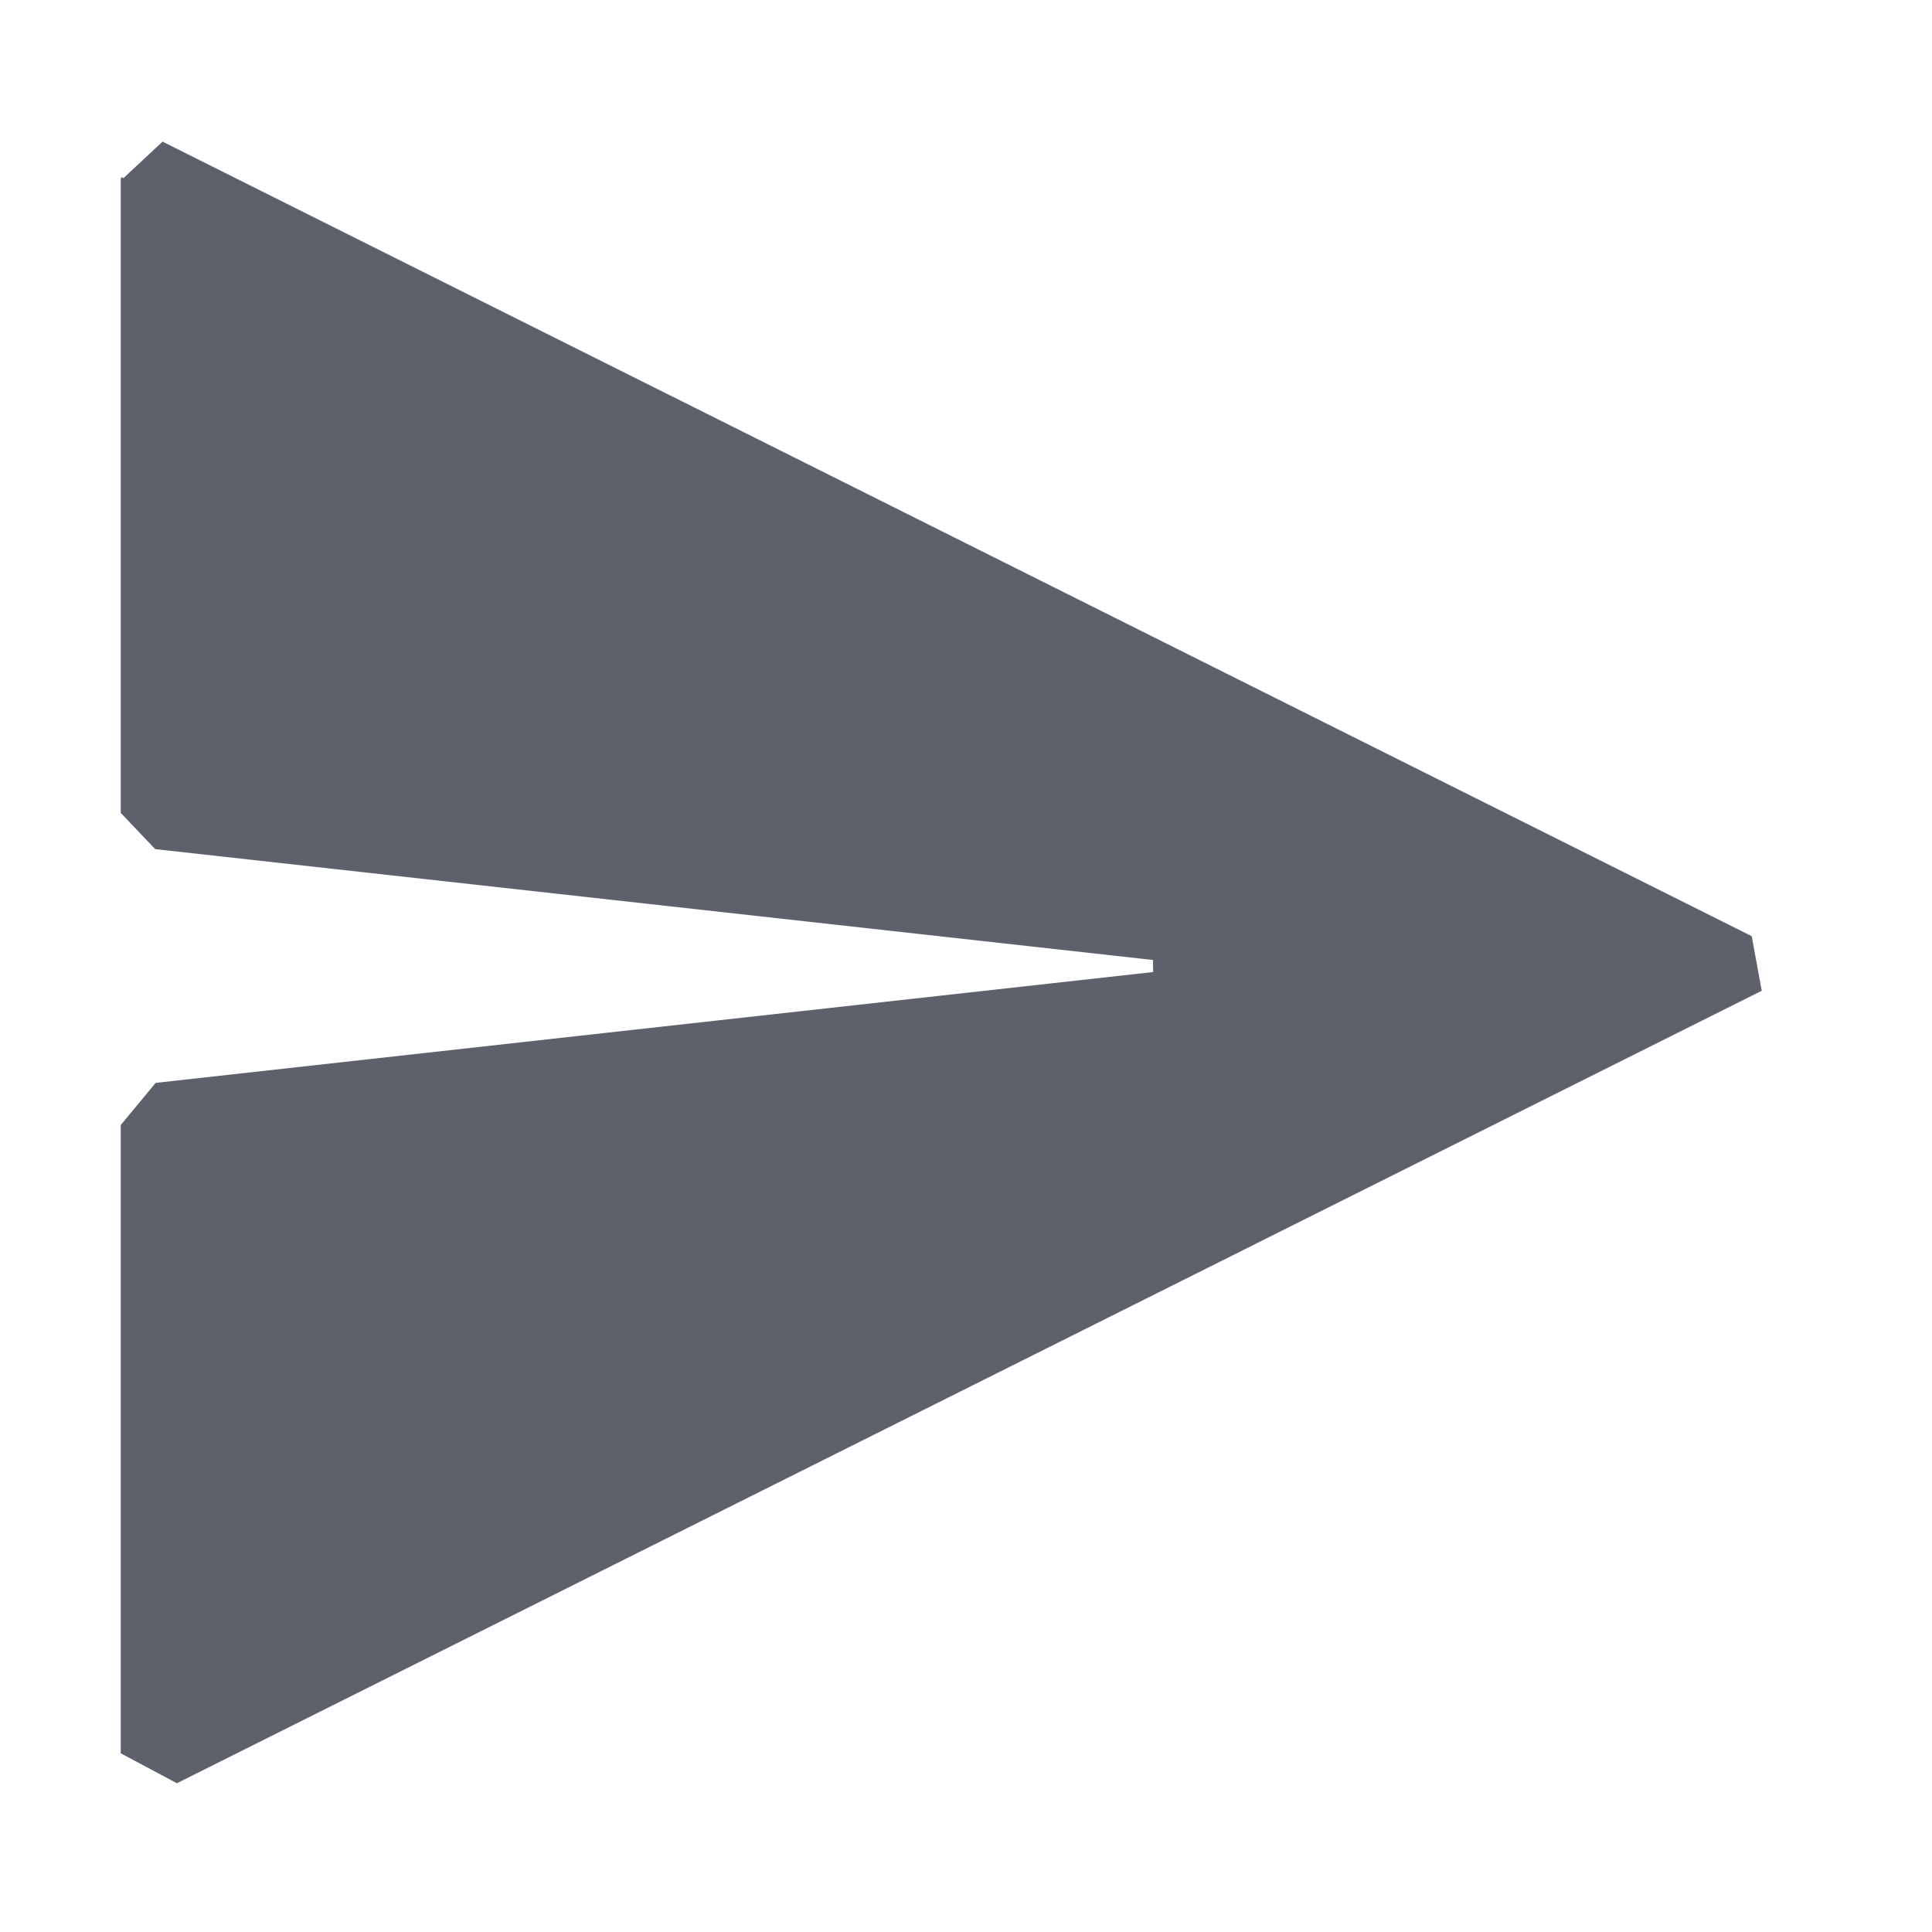
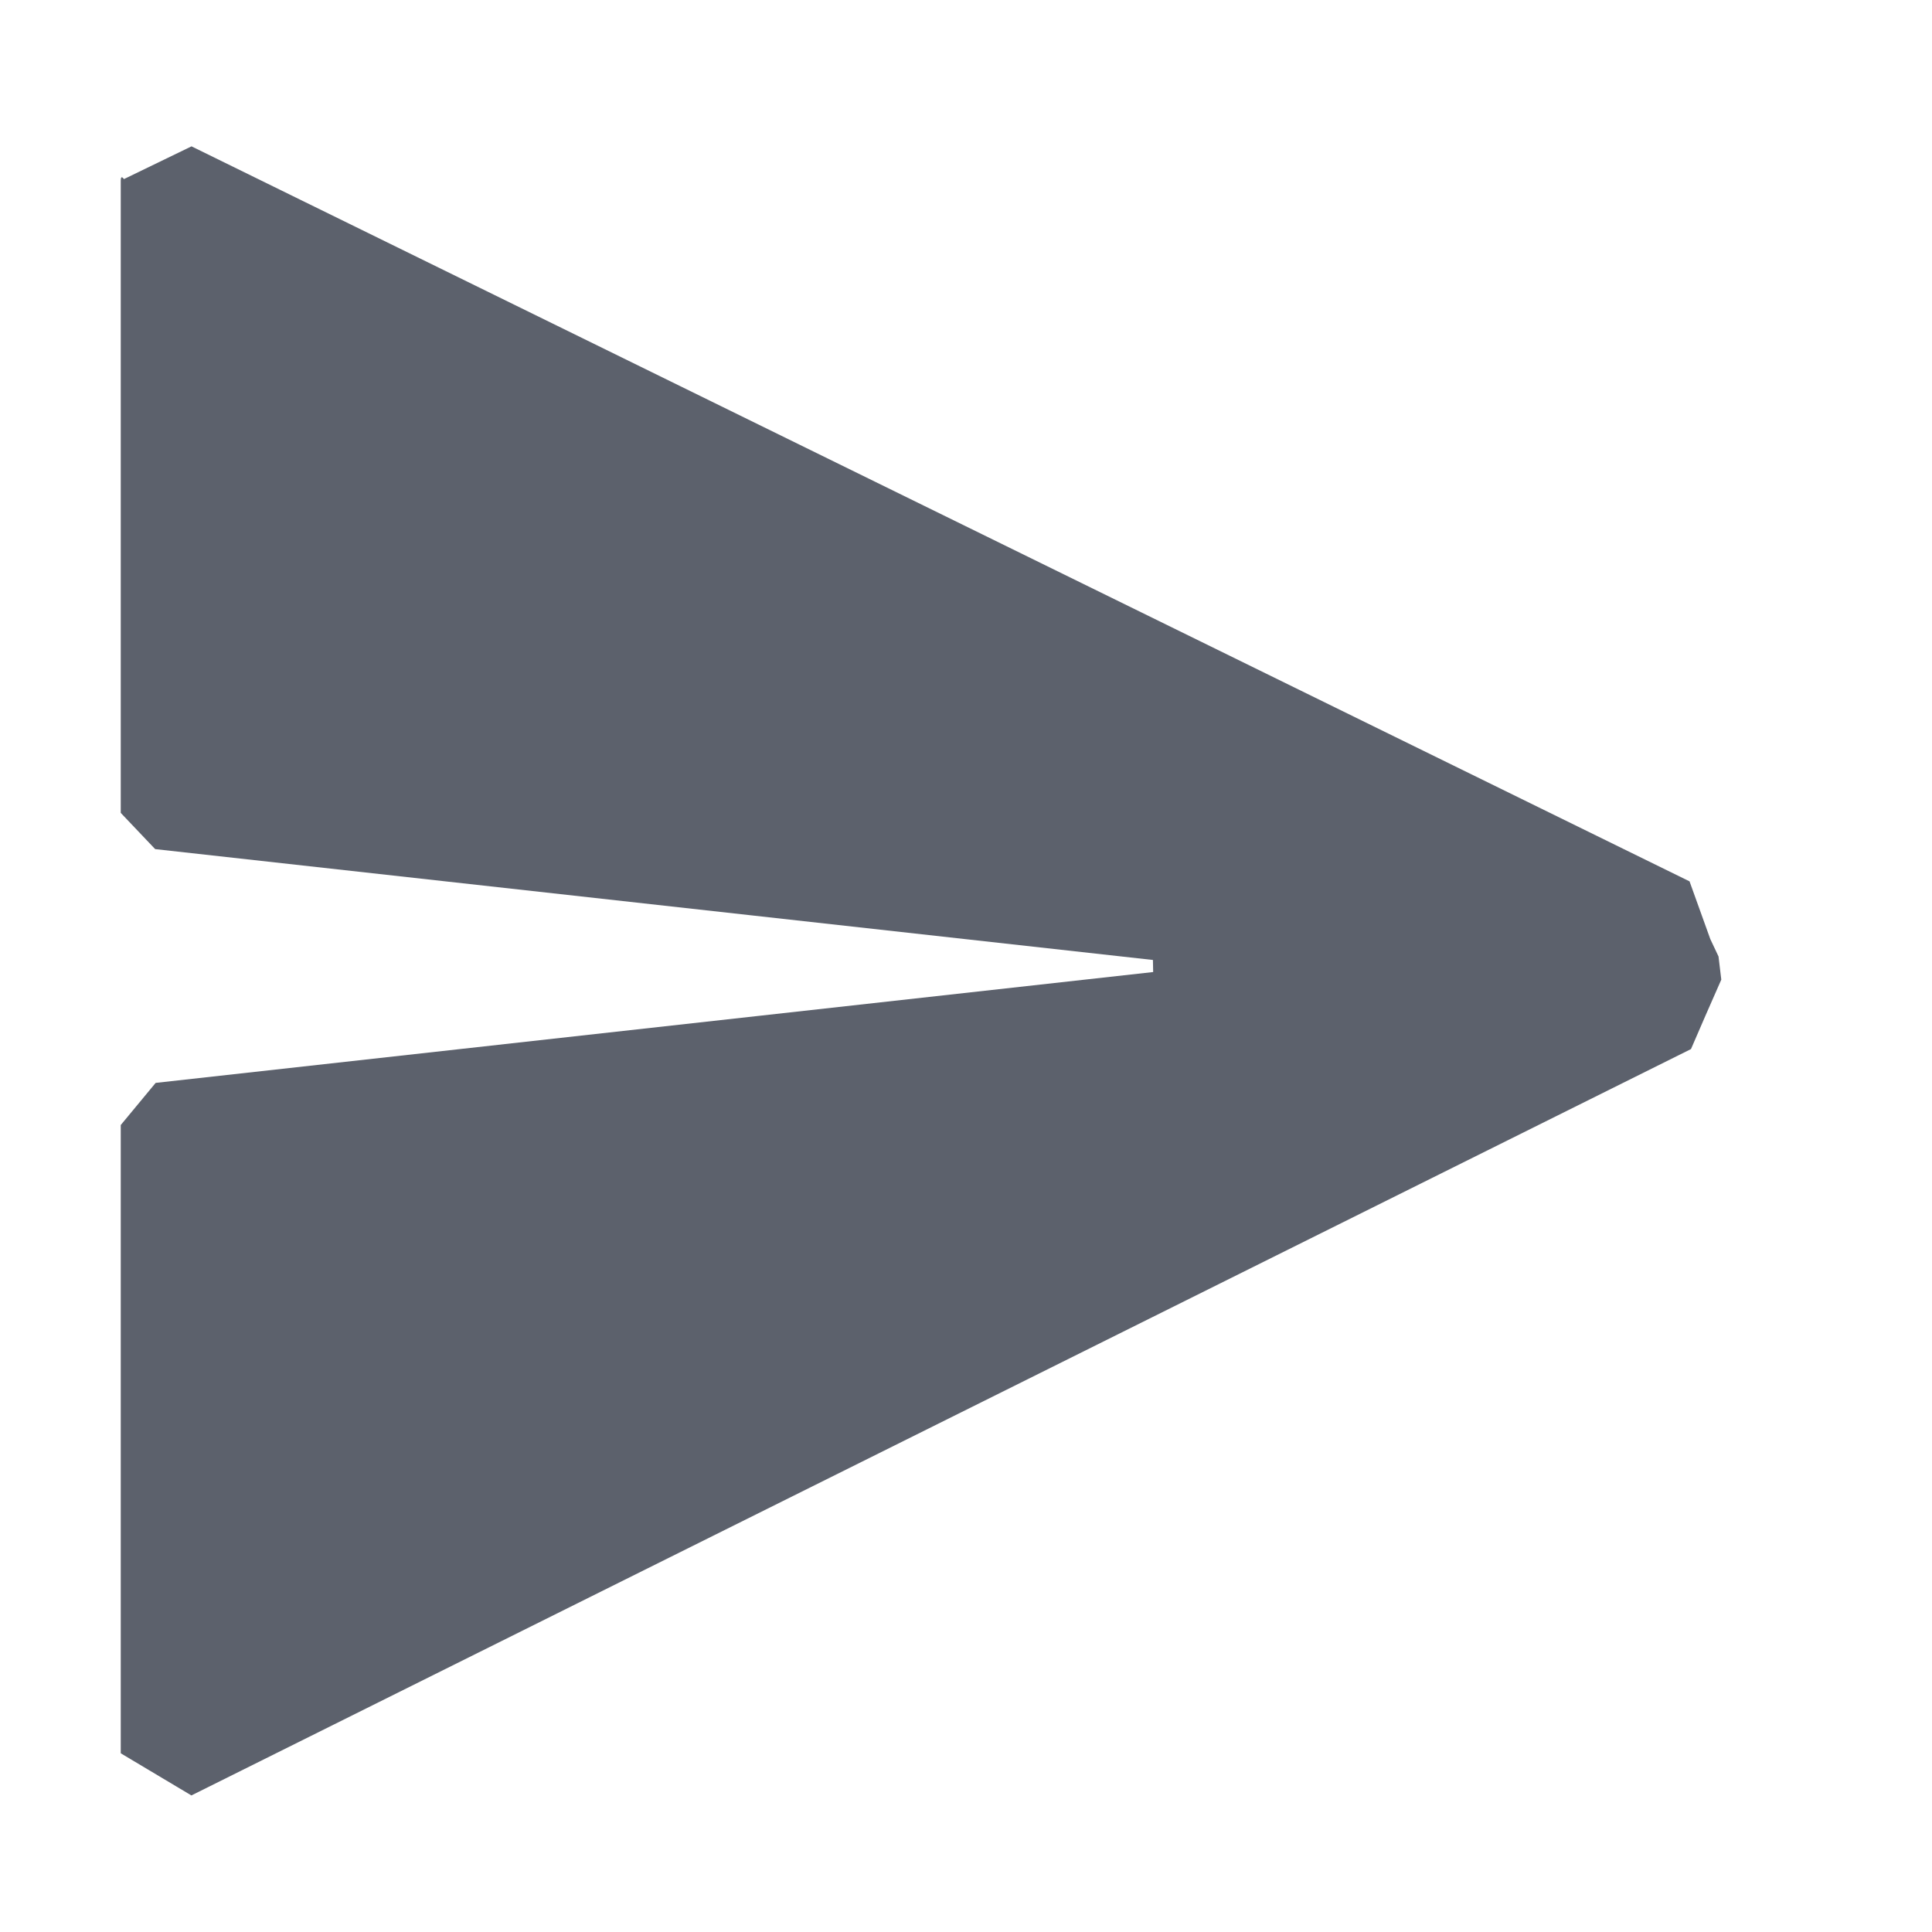
<svg xmlns="http://www.w3.org/2000/svg" width="16" height="16" version="1.1" id="svg1227642">
  <defs id="defs1227646" />
-   <path style="fill:#5c616c" d="m 1,1.496 c 0.23,0.468 6.789e-4,-0.164 0,0 V 6.732 L 1.285,7.032 v 0 l 8.263,0.918 v 0 L 9.55,8.05 1.289,8.968 1,9.317 v 0 5.203 0 L 1.465,14.768 14.59,8.205 14.507,7.753 v 0 L 1.346,1.173 Z" id="path1227640" />
+   <path style="fill:#5c616c" d="m 1,1.496 c 0.23,0.468 6.789e-4,-0.164 0,0 V 6.732 L 1.285,7.032 v 0 l 8.263,0.918 v 0 L 9.55,8.05 1.289,8.968 1,9.317 v 0 5.203 0 l 0.585,0.349 12.419,-6.181 0.12,-0.277 0.131,-0.298 -0.023,-0.192 -0.068,-0.144 -0.006,-0.197 v 0 l 0.006,0.197 L 13.992,7.299 1.586,1.212 Z" id="path1227640" />
</svg>
